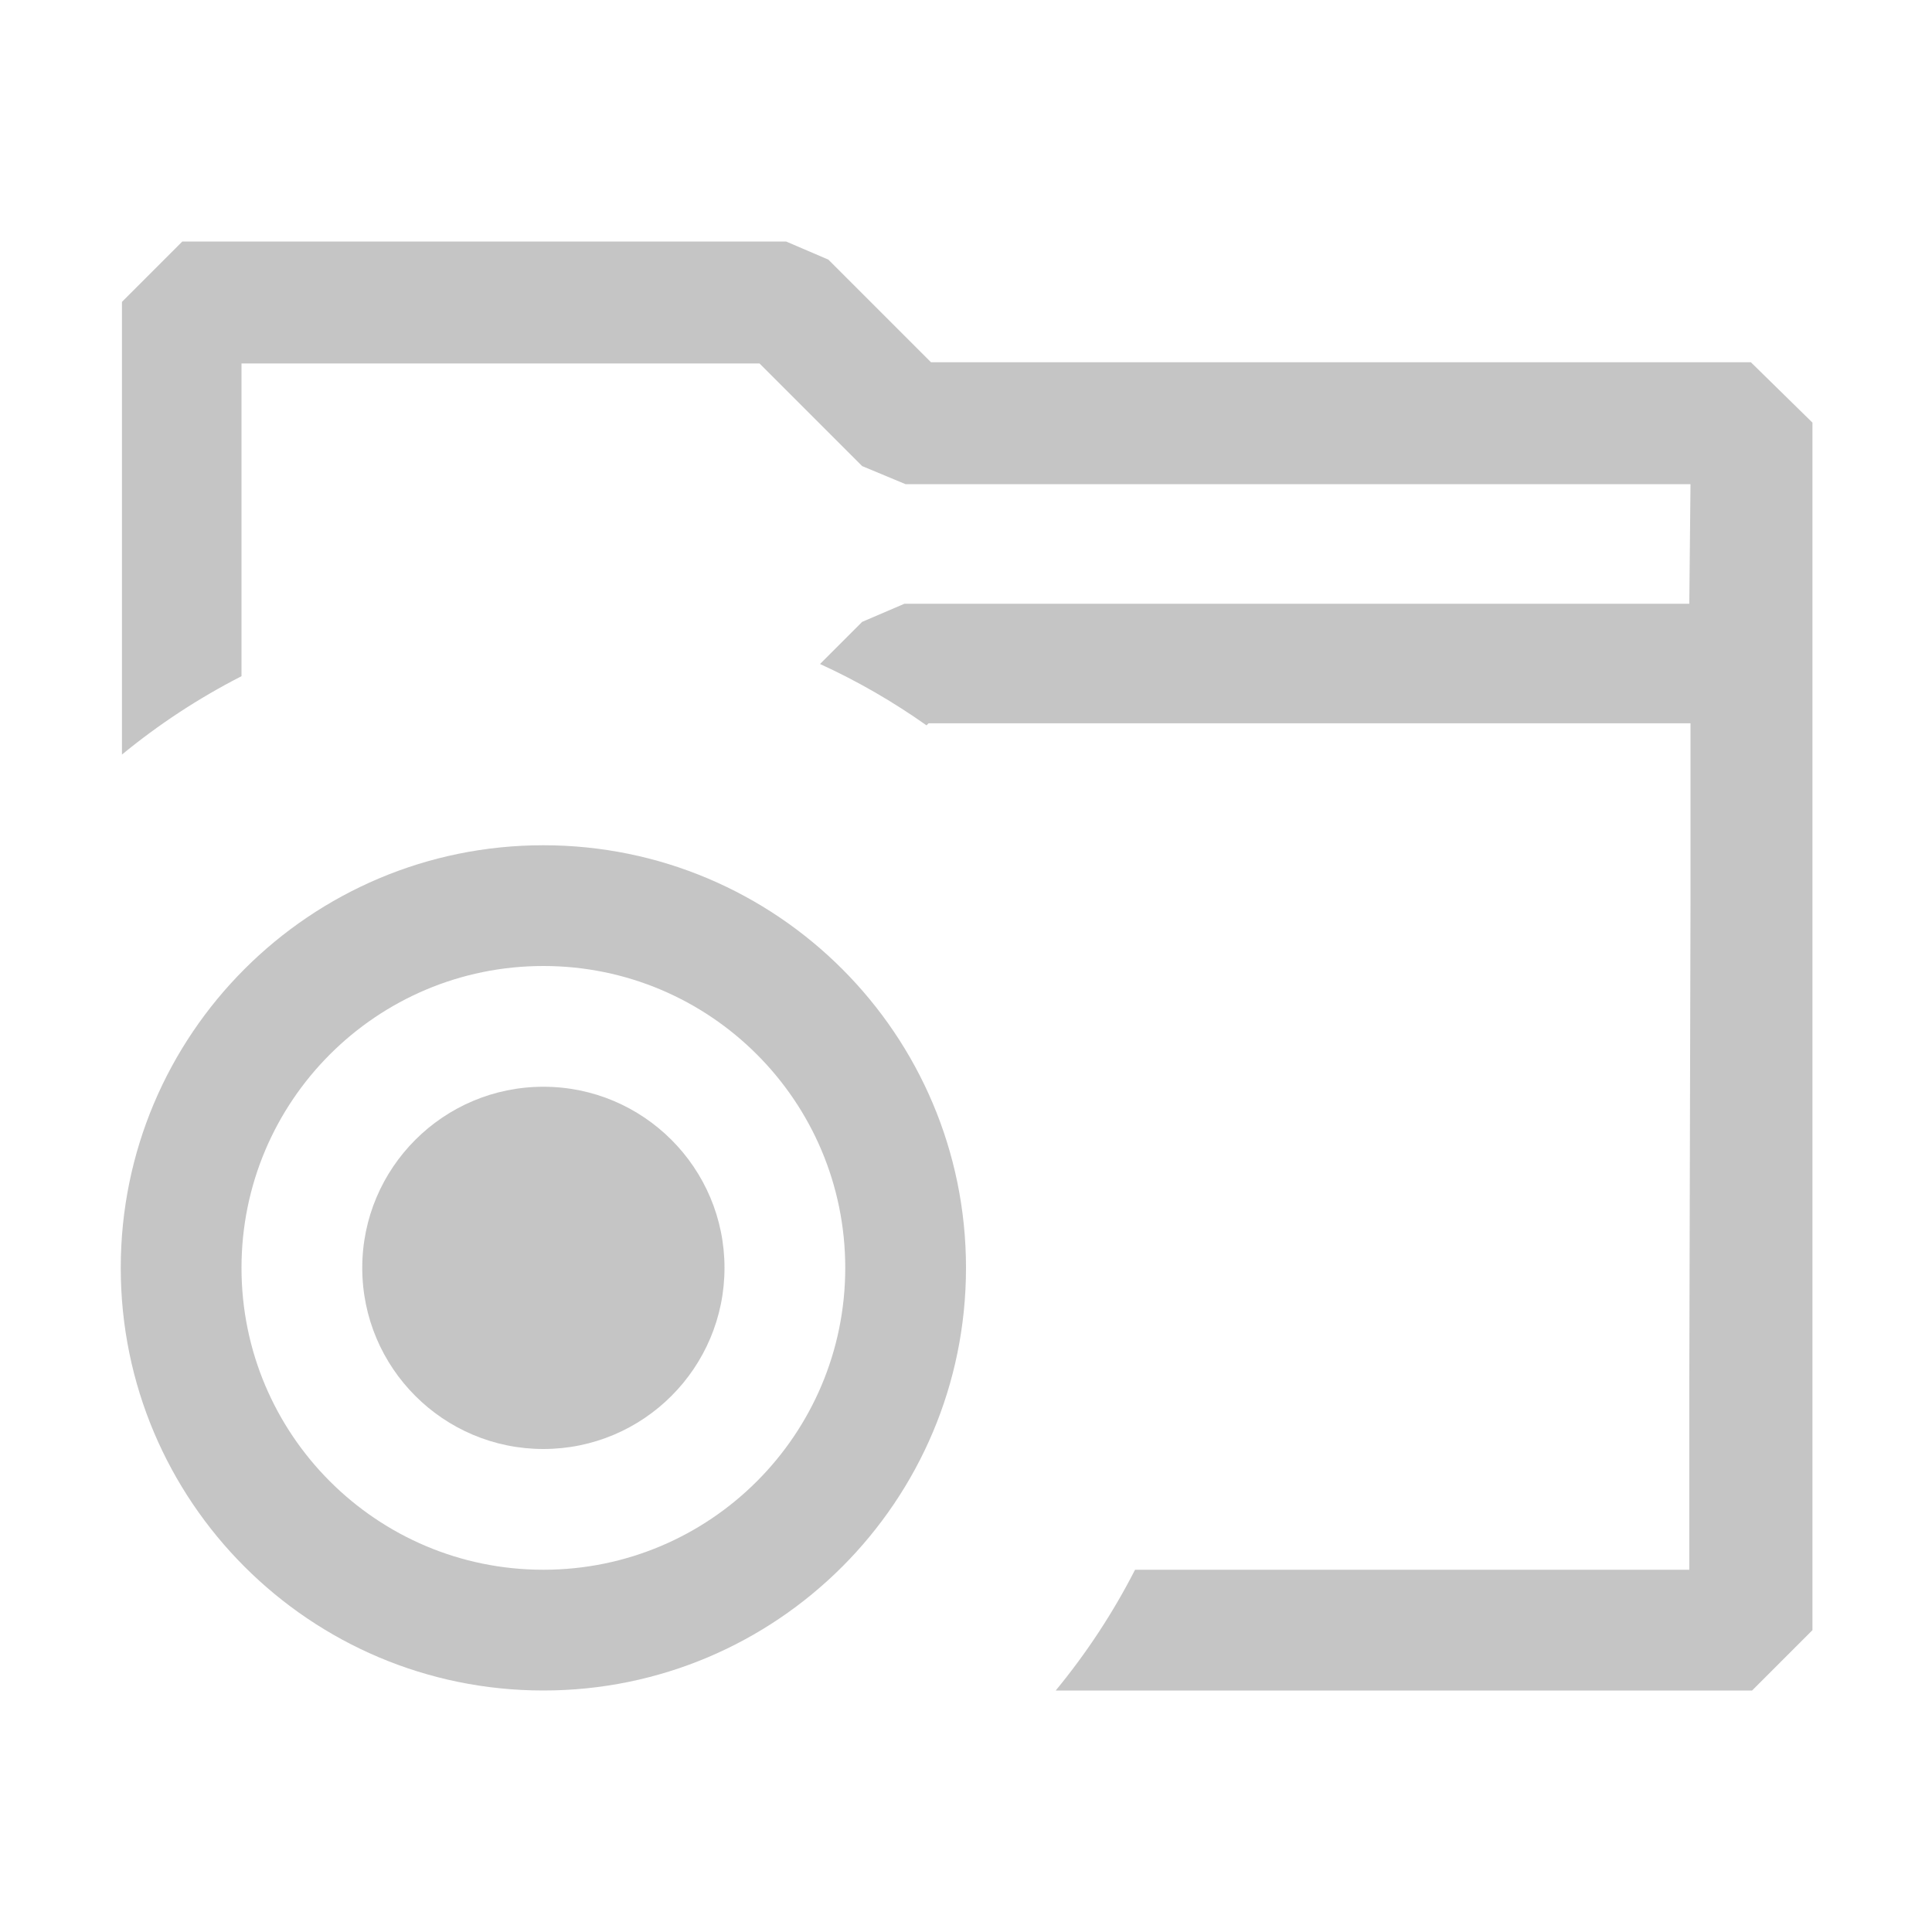
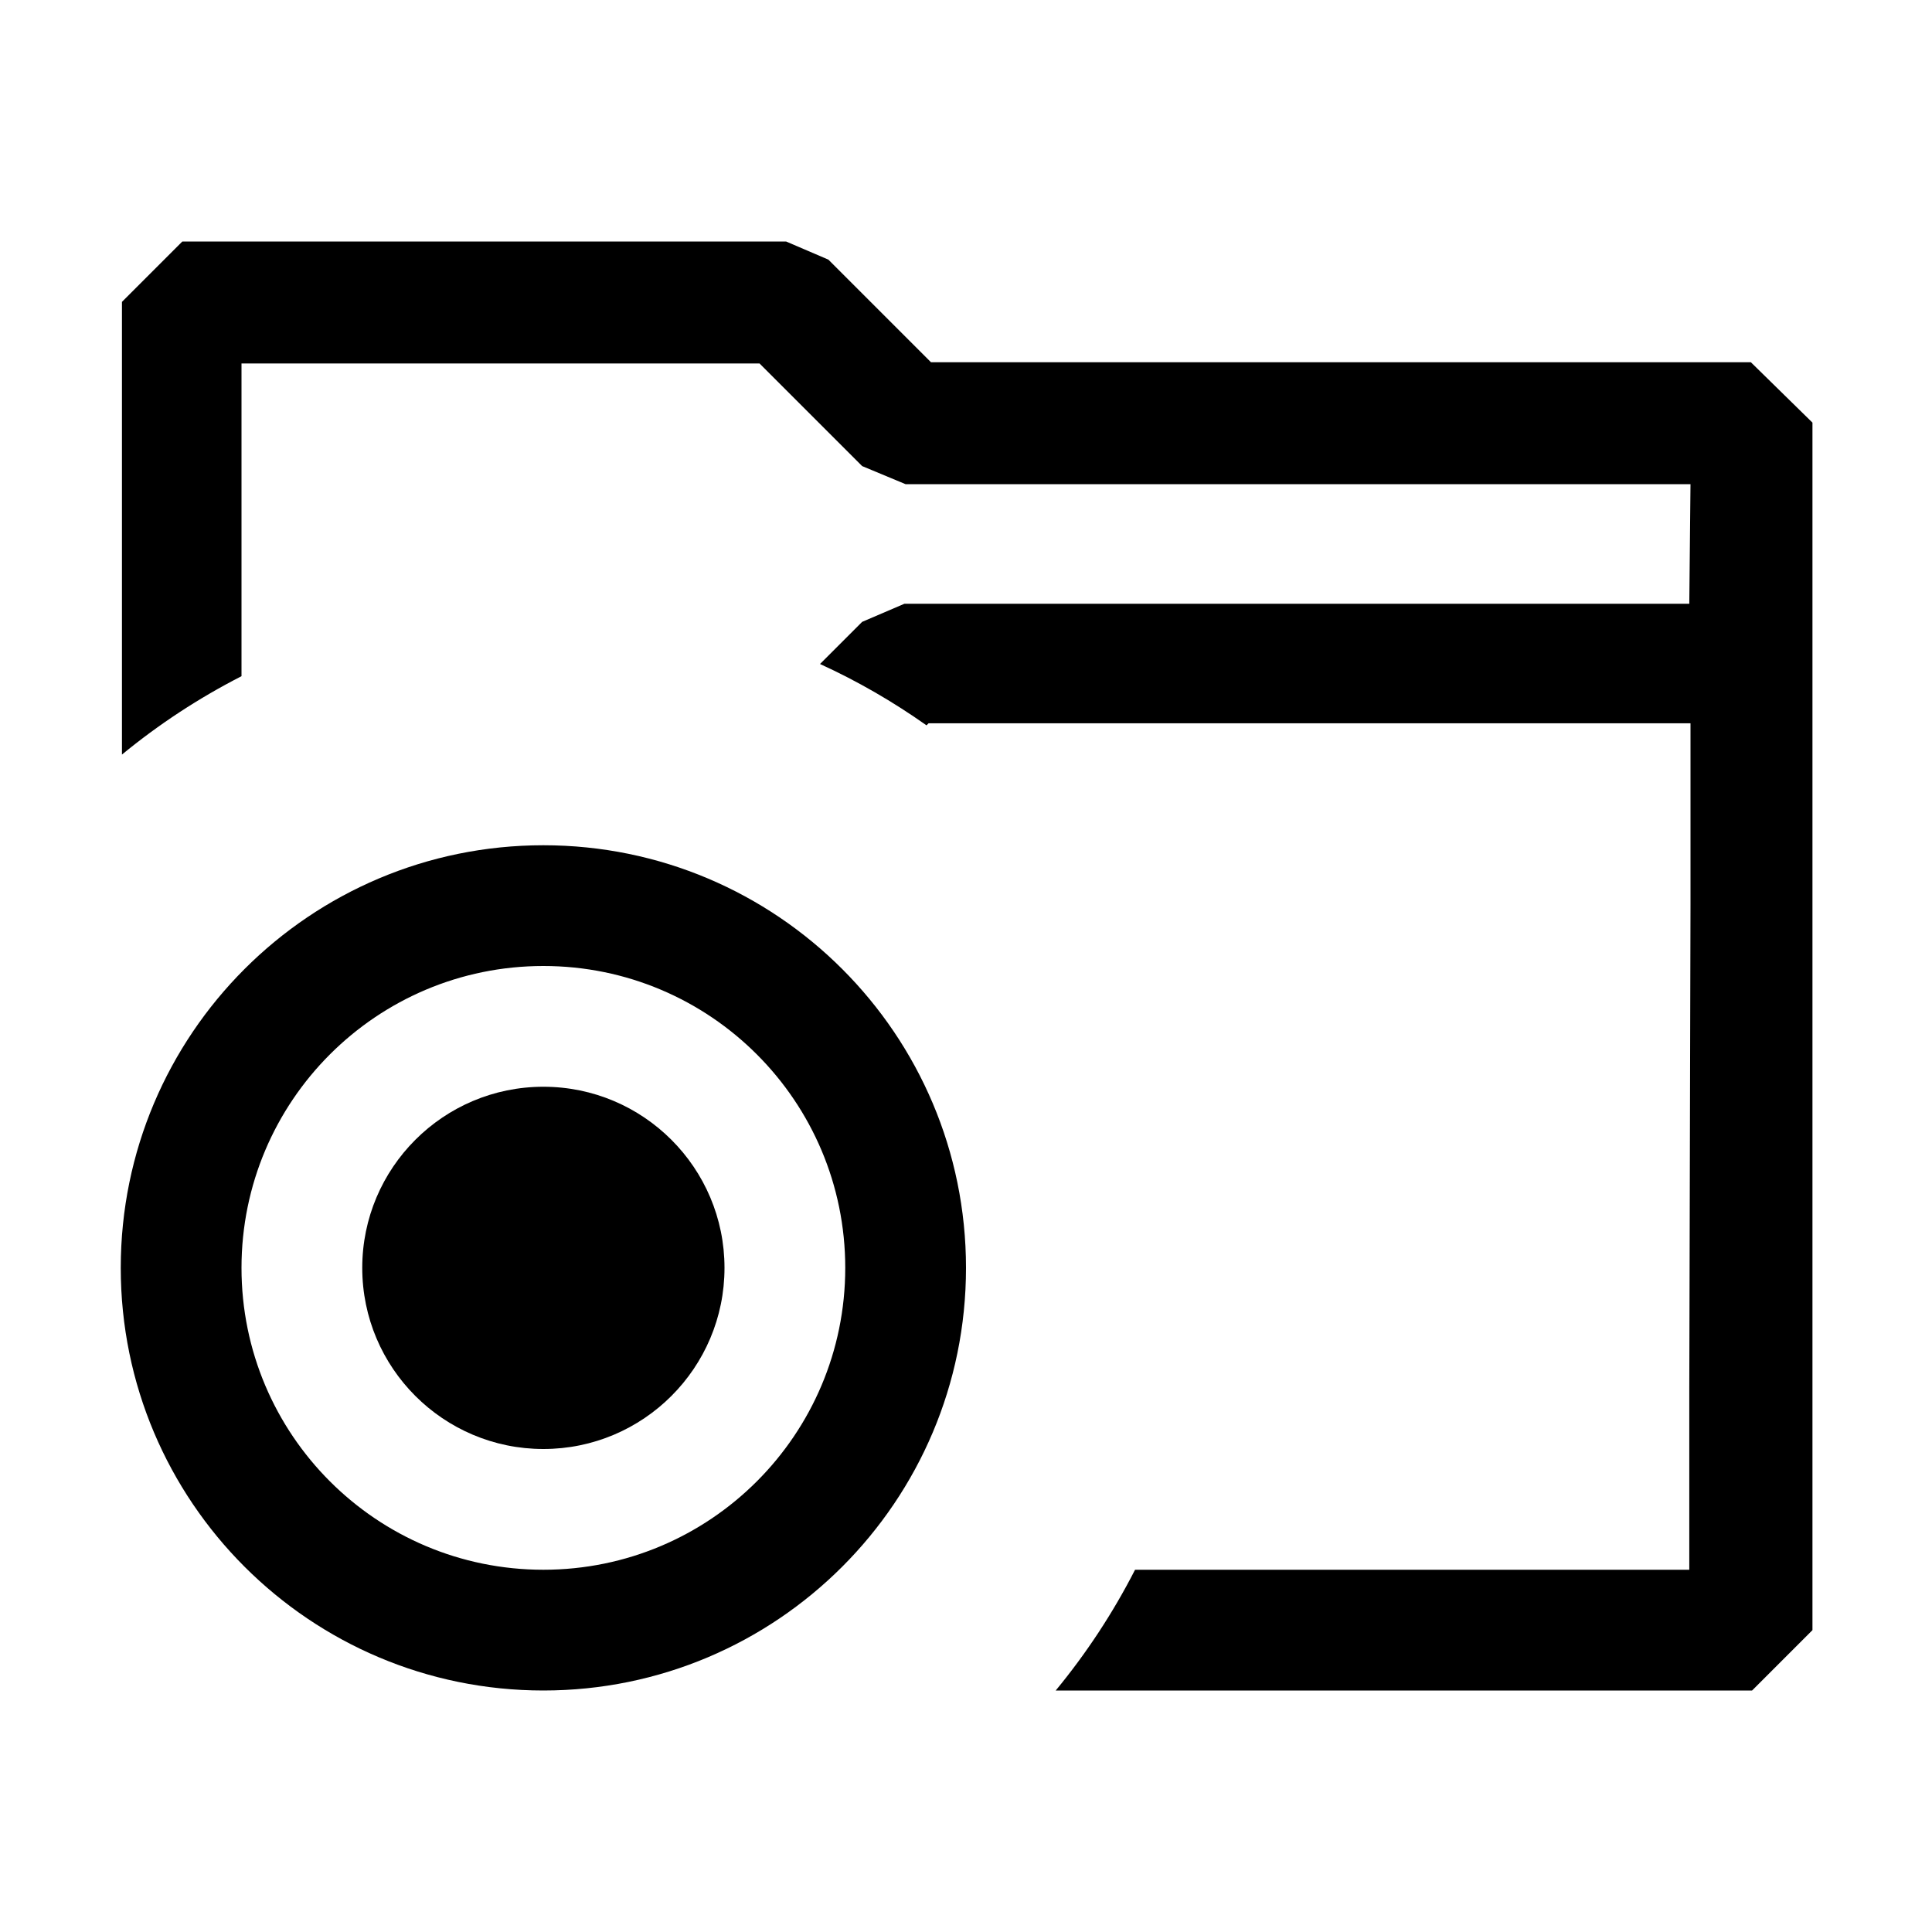
<svg xmlns="http://www.w3.org/2000/svg" width="16" height="16" viewBox="0 0 16 16" fill="none">
-   <path fill-rule="evenodd" clip-rule="evenodd" d="M7.71 3H14.5L15.01 3.5V9V13.5L14.51 14H8.743C8.996 13.693 9.217 13.358 9.4 13H13.99V11.49L14 7.49V5.99H7.69L7.673 6.007C7.397 5.812 7.102 5.641 6.791 5.499L7.14 5.15L7.49 5H13.99L14 4.01H7.5L7.14 3.86L6.29 3.01H2V5.6C1.646 5.781 1.314 5.999 1.01 6.249V2.5L1.51 2H6.51L6.86 2.15L7.71 3Z" fill="#C5C5C5" />
-   <path d="M6 10.5C6 11.328 5.328 12 4.5 12C3.672 12 3 11.328 3 10.5C3 9.672 3.672 9 4.5 9C5.328 9 6 9.672 6 10.5Z" fill="#C5C5C5" />
-   <path fill-rule="evenodd" clip-rule="evenodd" d="M8 10.5C8 12.433 6.433 14 4.5 14C2.567 14 1 12.433 1 10.5C1 8.567 2.567 7 4.5 7C6.433 7 8 8.567 8 10.5ZM4.5 13C5.881 13 7 11.881 7 10.5C7 9.119 5.881 8 4.5 8C3.119 8 2 9.119 2 10.5C2 11.881 3.119 13 4.5 13Z" fill="#C5C5C5" />
+   <path fill-rule="evenodd" clip-rule="evenodd" d="M7.71 3H14.5L15.01 3.5V9V13.5L14.51 14H8.743C8.996 13.693 9.217 13.358 9.4 13H13.99V11.49L14 7.49V5.99H7.69L7.673 6.007C7.397 5.812 7.102 5.641 6.791 5.499L7.14 5.15L7.49 5H13.99L14 4.01H7.5L7.14 3.86L6.29 3.01H2V5.6C1.646 5.781 1.314 5.999 1.01 6.249V2.5L1.51 2H6.51L6.86 2.15L7.71 3Z" fill="currentColor" />
+   <path d="M6 10.5C6 11.328 5.328 12 4.5 12C3.672 12 3 11.328 3 10.5C3 9.672 3.672 9 4.5 9C5.328 9 6 9.672 6 10.5Z" fill="currentColor" />
+   <path fill-rule="evenodd" clip-rule="evenodd" d="M8 10.5C8 12.433 6.433 14 4.5 14C2.567 14 1 12.433 1 10.5C1 8.567 2.567 7 4.5 7C6.433 7 8 8.567 8 10.5ZM4.5 13C5.881 13 7 11.881 7 10.5C7 9.119 5.881 8 4.5 8C3.119 8 2 9.119 2 10.5C2 11.881 3.119 13 4.5 13Z" fill="currentColor" />
</svg>
